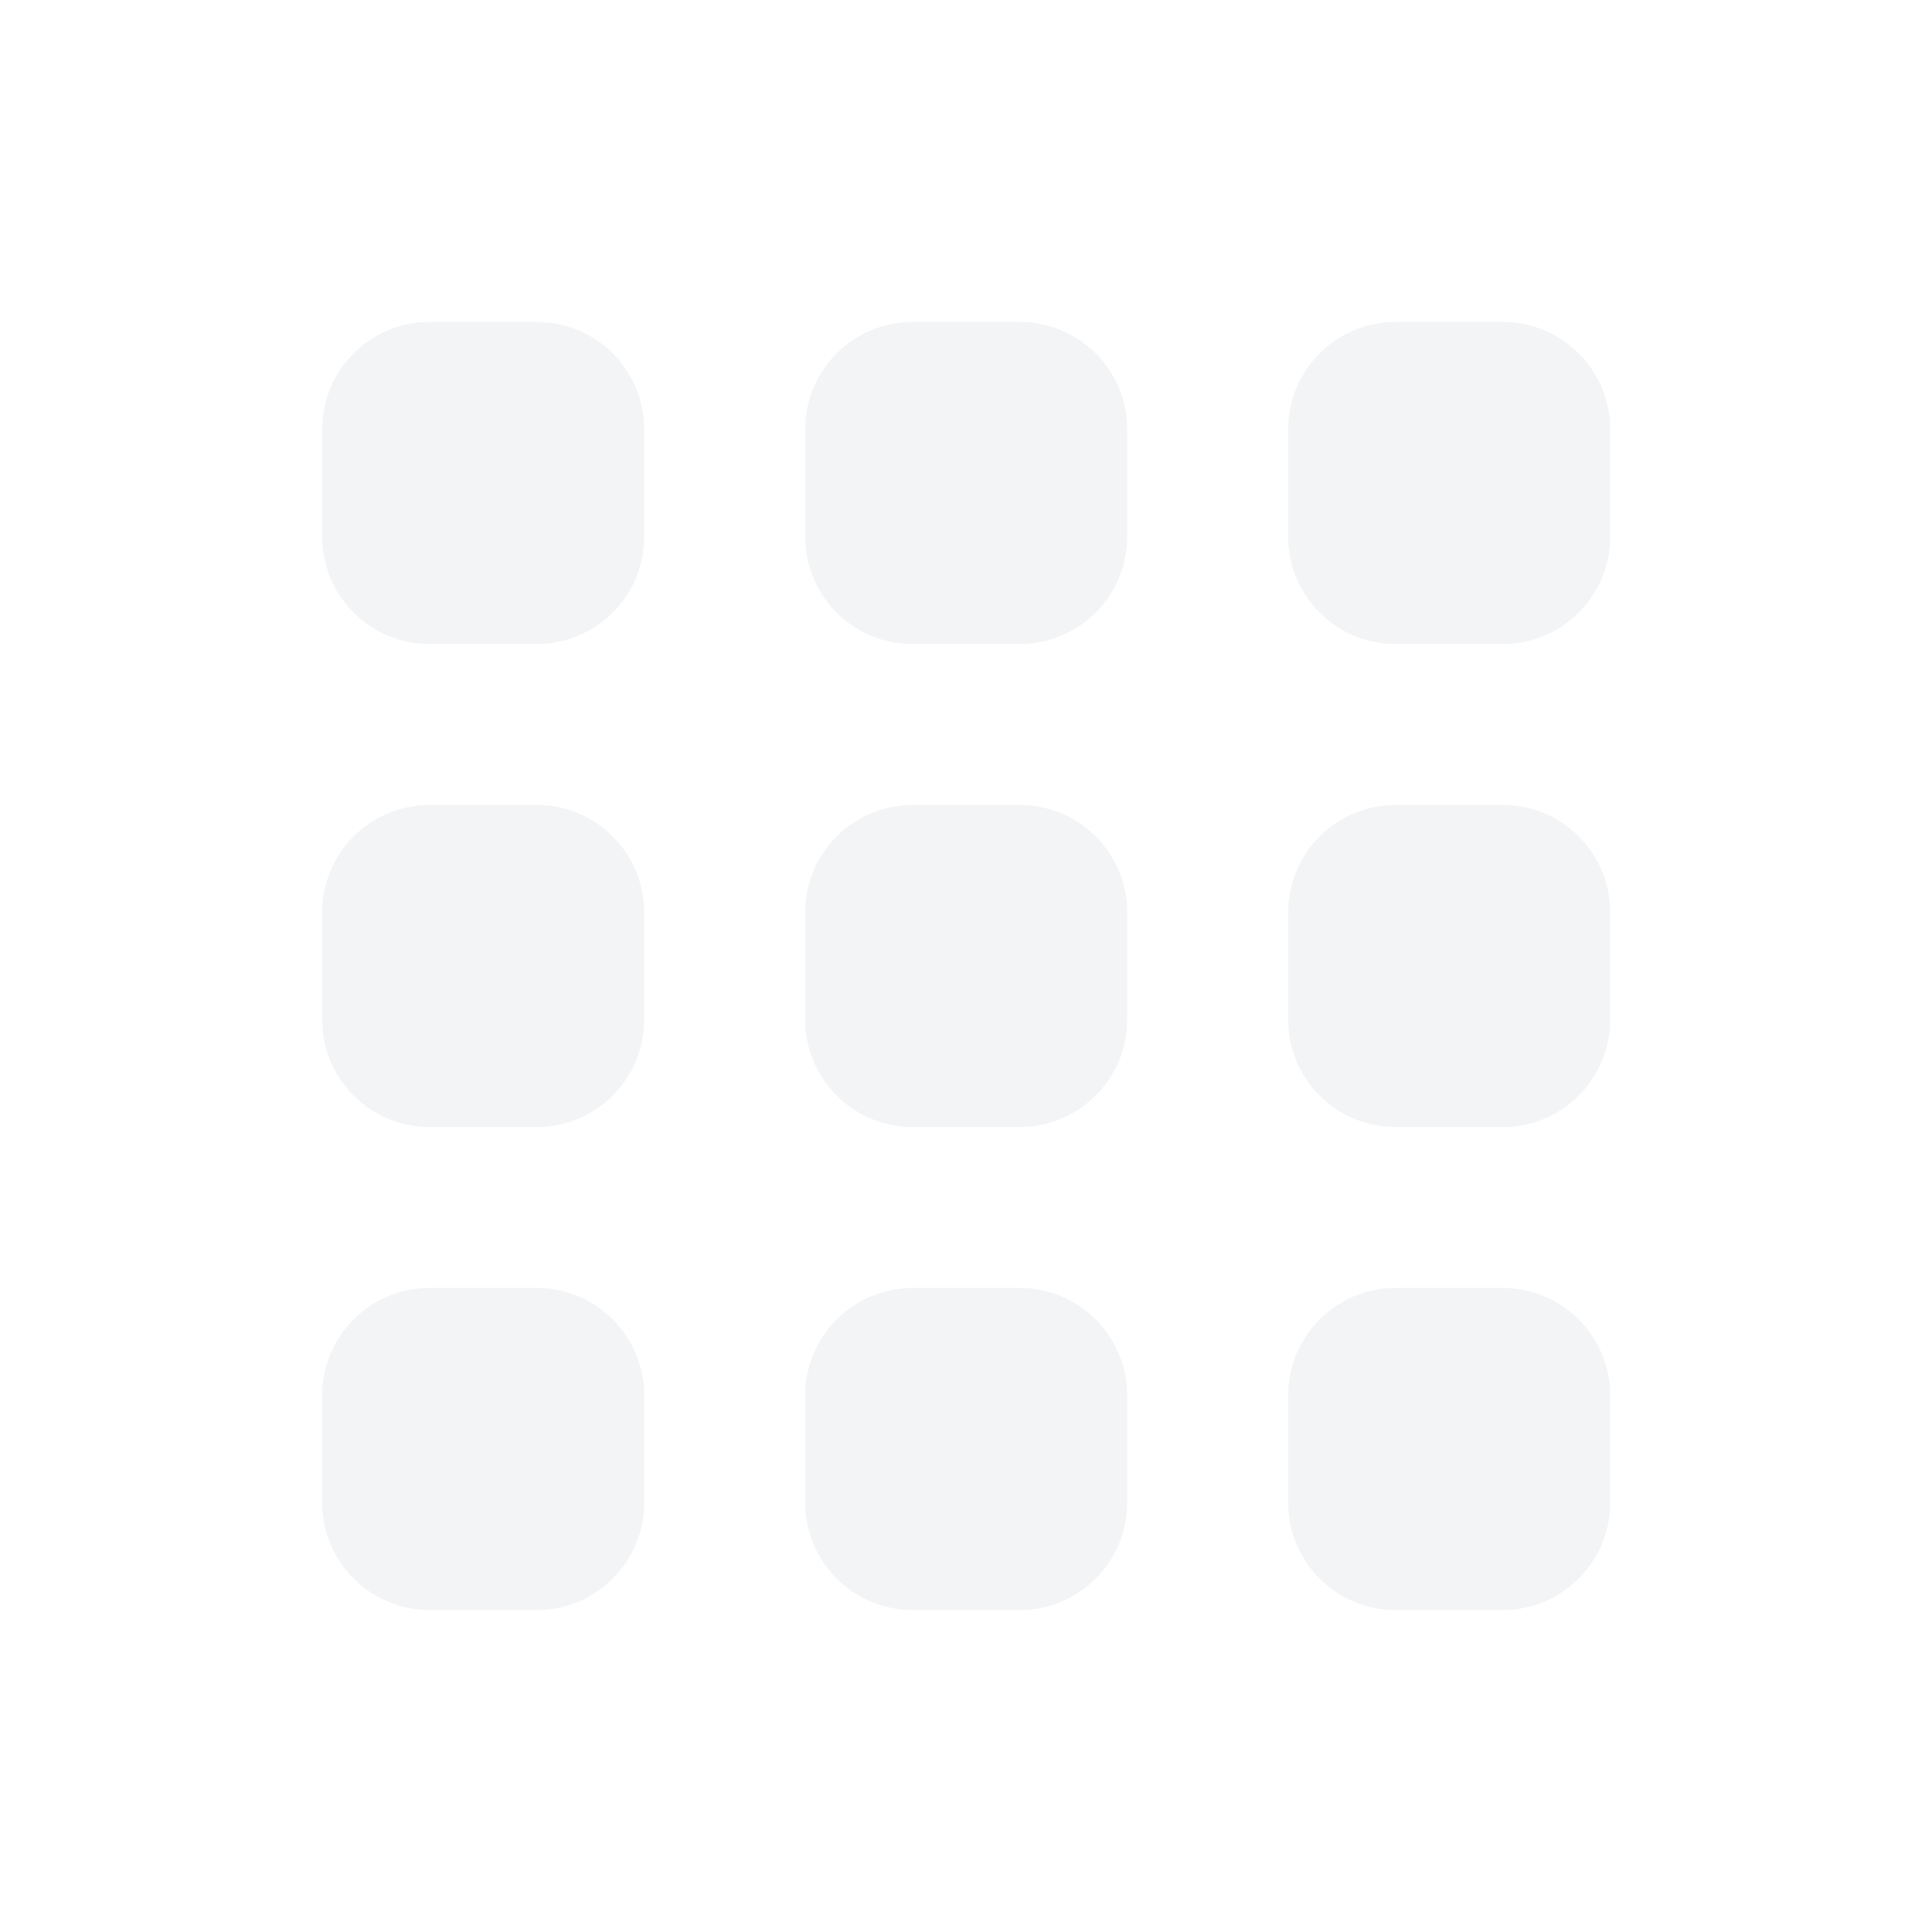
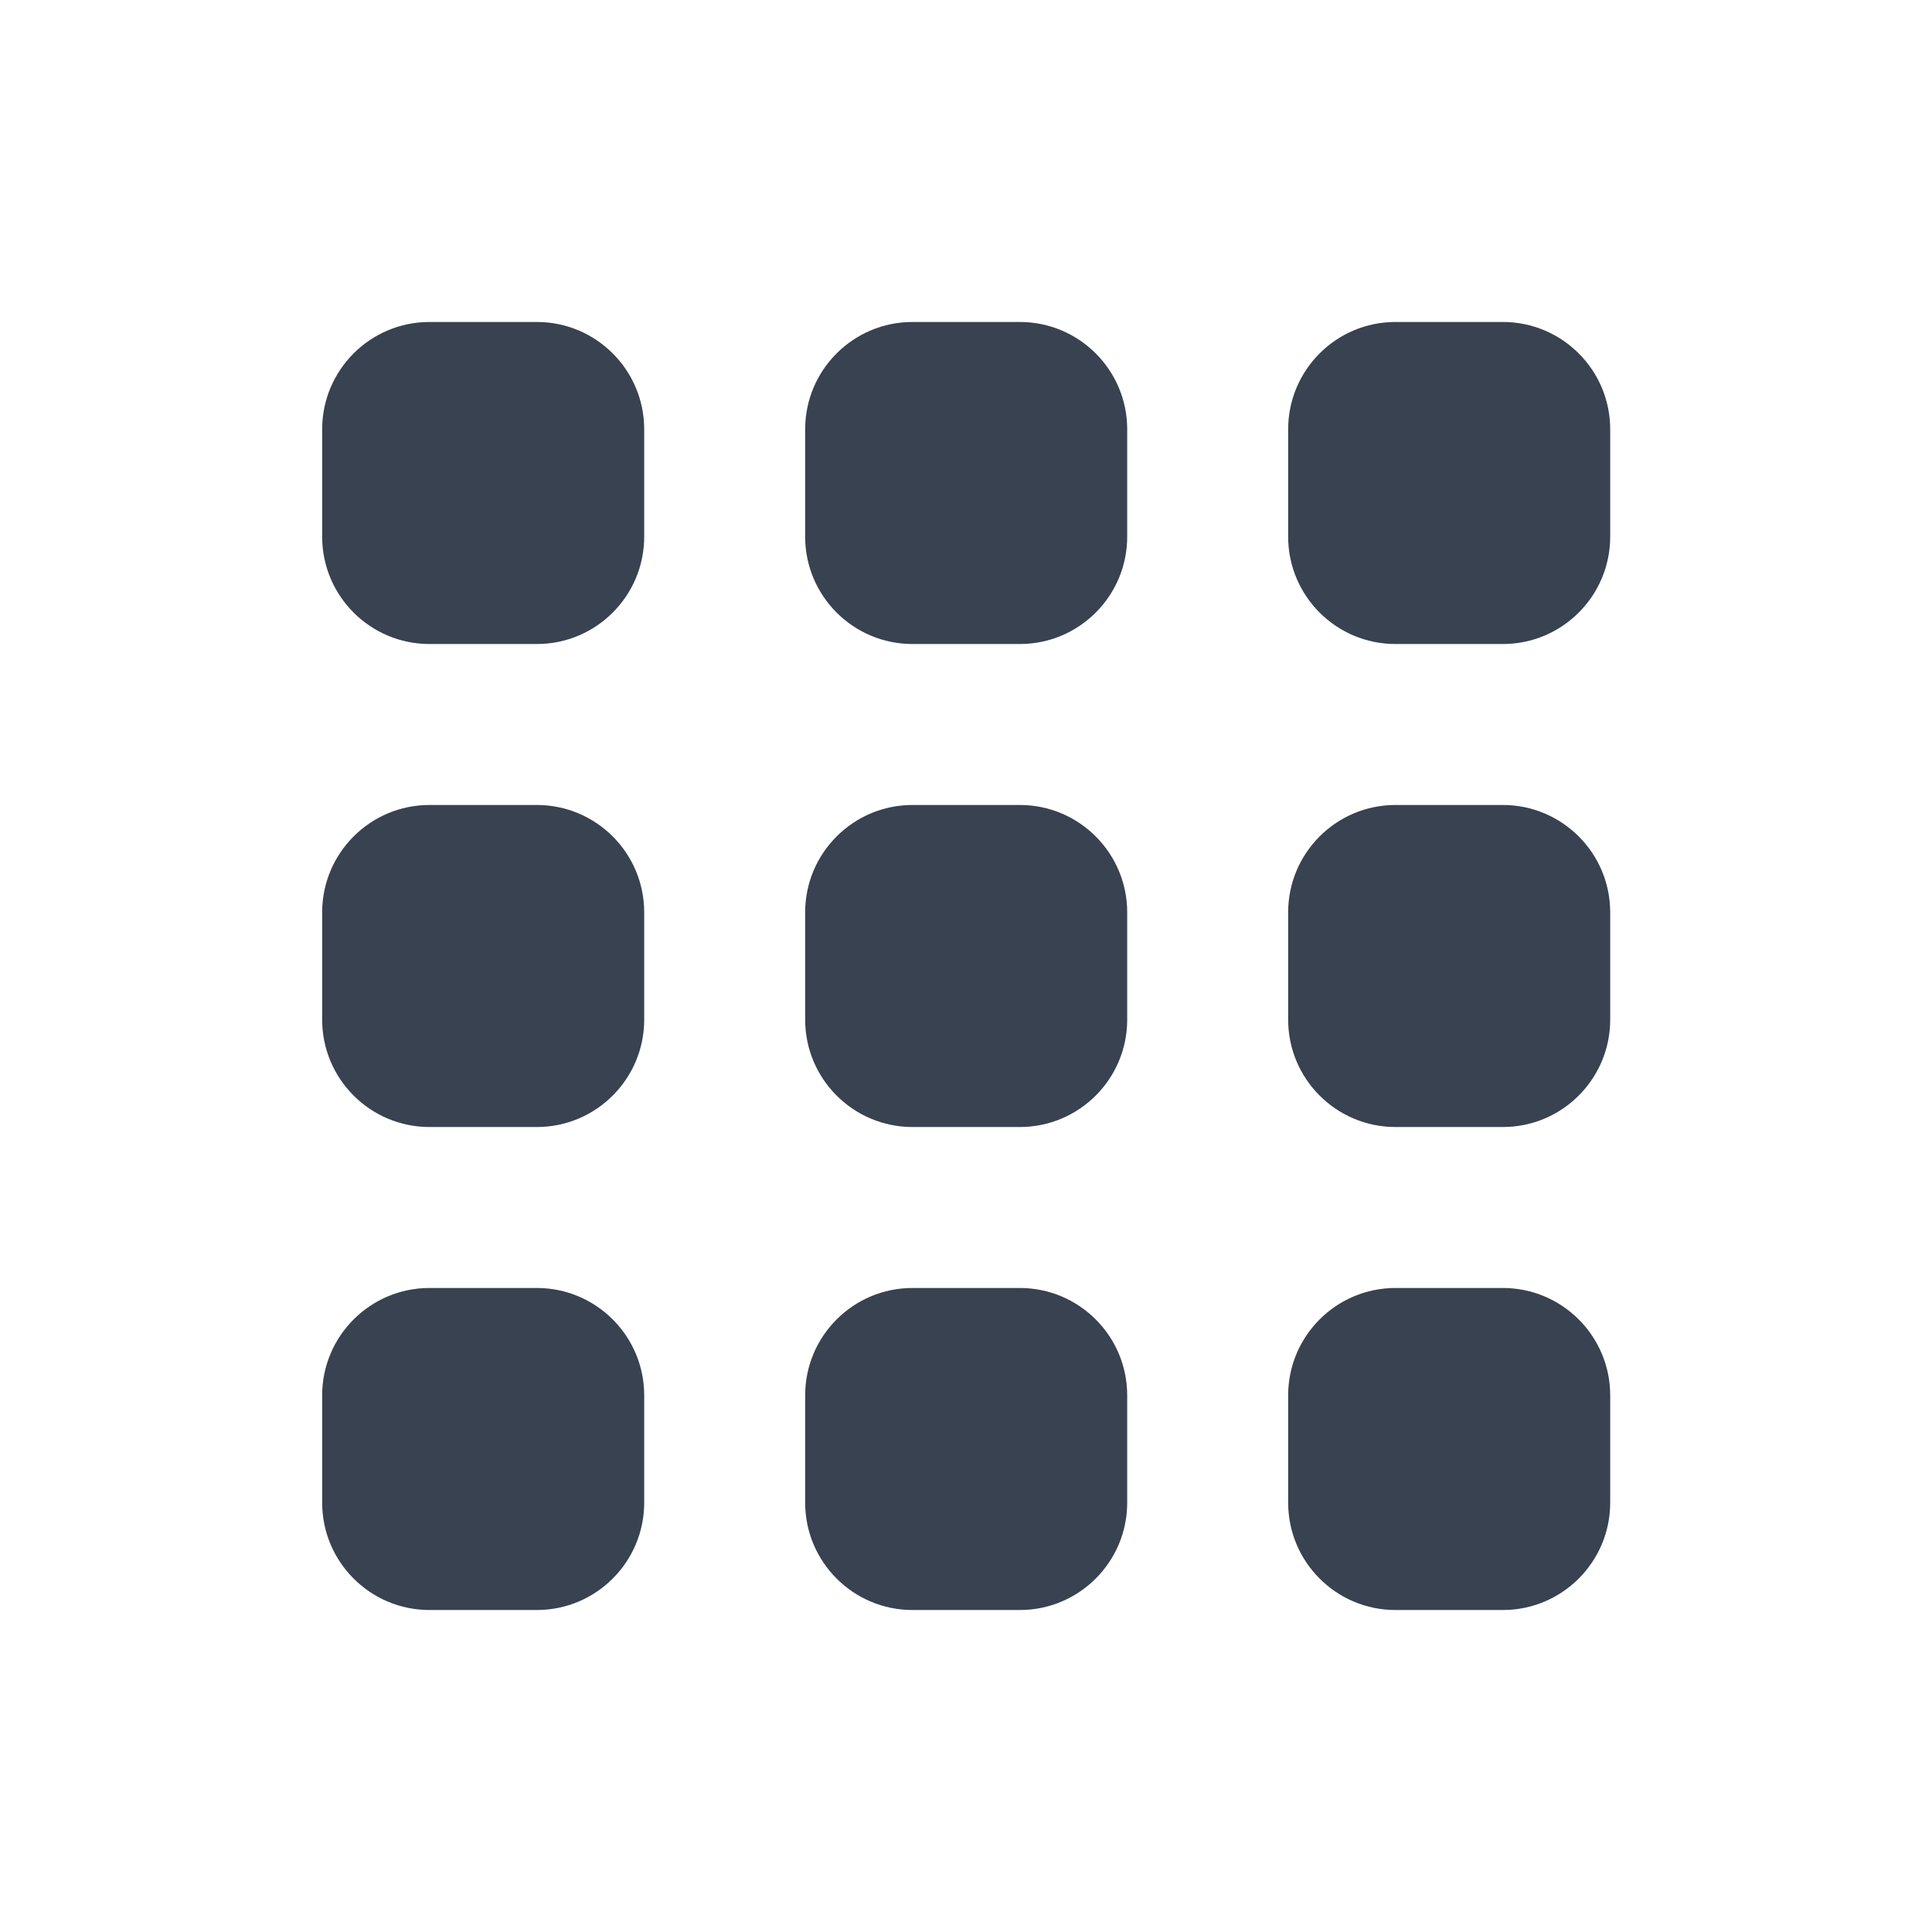
<svg xmlns="http://www.w3.org/2000/svg" width="32" height="32" viewBox="0 0 32 32" fill="none">
-   <path d="M8.892 21.333C9.873 21.333 10.67 22.13 10.67 23.111V24.889C10.67 25.87 9.873 26.667 8.892 26.667H7.114C6.132 26.667 5.336 25.87 5.336 24.889V23.111C5.336 22.13 6.132 21.333 7.114 21.333H8.892ZM16.892 21.333C17.873 21.333 18.67 22.13 18.67 23.111V24.889C18.67 25.87 17.873 26.667 16.892 26.667H15.114C14.132 26.667 13.336 25.87 13.336 24.889V23.111C13.336 22.13 14.132 21.333 15.114 21.333H16.892ZM24.892 21.333C25.873 21.333 26.67 22.13 26.67 23.111V24.889C26.67 25.87 25.873 26.667 24.892 26.667H23.114C22.132 26.667 21.336 25.87 21.336 24.889V23.111C21.336 22.13 22.132 21.333 23.114 21.333H24.892ZM8.892 13.333C9.873 13.333 10.67 14.13 10.67 15.111V16.889C10.67 17.87 9.873 18.667 8.892 18.667H7.114C6.132 18.667 5.336 17.87 5.336 16.889V15.111C5.336 14.13 6.132 13.333 7.114 13.333H8.892ZM16.892 13.333C17.873 13.333 18.67 14.13 18.67 15.111V16.889C18.67 17.87 17.873 18.667 16.892 18.667H15.114C14.132 18.667 13.336 17.87 13.336 16.889V15.111C13.336 14.13 14.132 13.333 15.114 13.333H16.892ZM24.892 13.333C25.873 13.333 26.67 14.13 26.67 15.111V16.889C26.67 17.87 25.873 18.667 24.892 18.667H23.114C22.132 18.667 21.336 17.87 21.336 16.889V15.111C21.336 14.13 22.132 13.333 23.114 13.333H24.892ZM8.892 5.333C9.873 5.333 10.67 6.129 10.67 7.111V8.889C10.67 9.871 9.873 10.667 8.892 10.667H7.114C6.132 10.667 5.336 9.871 5.336 8.889V7.111C5.336 6.129 6.132 5.333 7.114 5.333H8.892ZM16.892 5.333C17.873 5.333 18.67 6.129 18.67 7.111V8.889C18.67 9.871 17.873 10.667 16.892 10.667H15.114C14.132 10.667 13.336 9.871 13.336 8.889V7.111C13.336 6.129 14.132 5.333 15.114 5.333H16.892ZM24.892 5.333C25.873 5.333 26.67 6.129 26.67 7.111V8.889C26.67 9.871 25.873 10.667 24.892 10.667H23.114C22.132 10.667 21.336 9.871 21.336 8.889V7.111C21.336 6.129 22.132 5.333 23.114 5.333H24.892Z" fill="#F3F4F6" />
+   <path d="M8.892 21.333C9.873 21.333 10.67 22.13 10.67 23.111V24.889C10.67 25.87 9.873 26.667 8.892 26.667H7.114C6.132 26.667 5.336 25.87 5.336 24.889V23.111C5.336 22.13 6.132 21.333 7.114 21.333H8.892ZM16.892 21.333C17.873 21.333 18.67 22.13 18.67 23.111V24.889C18.67 25.87 17.873 26.667 16.892 26.667H15.114C14.132 26.667 13.336 25.87 13.336 24.889V23.111C13.336 22.13 14.132 21.333 15.114 21.333H16.892ZM24.892 21.333C25.873 21.333 26.67 22.13 26.67 23.111V24.889C26.67 25.87 25.873 26.667 24.892 26.667H23.114C22.132 26.667 21.336 25.87 21.336 24.889V23.111C21.336 22.13 22.132 21.333 23.114 21.333H24.892ZM8.892 13.333C9.873 13.333 10.67 14.13 10.67 15.111V16.889C10.67 17.87 9.873 18.667 8.892 18.667H7.114C6.132 18.667 5.336 17.87 5.336 16.889V15.111C5.336 14.13 6.132 13.333 7.114 13.333H8.892ZM16.892 13.333C17.873 13.333 18.67 14.13 18.67 15.111V16.889C18.67 17.87 17.873 18.667 16.892 18.667H15.114C14.132 18.667 13.336 17.87 13.336 16.889V15.111C13.336 14.13 14.132 13.333 15.114 13.333H16.892ZM24.892 13.333C25.873 13.333 26.67 14.13 26.67 15.111V16.889C26.67 17.87 25.873 18.667 24.892 18.667H23.114C22.132 18.667 21.336 17.87 21.336 16.889V15.111C21.336 14.13 22.132 13.333 23.114 13.333H24.892ZM8.892 5.333C9.873 5.333 10.67 6.129 10.67 7.111V8.889C10.67 9.871 9.873 10.667 8.892 10.667H7.114C6.132 10.667 5.336 9.871 5.336 8.889V7.111C5.336 6.129 6.132 5.333 7.114 5.333H8.892ZM16.892 5.333C17.873 5.333 18.67 6.129 18.67 7.111V8.889C18.67 9.871 17.873 10.667 16.892 10.667H15.114C14.132 10.667 13.336 9.871 13.336 8.889V7.111C13.336 6.129 14.132 5.333 15.114 5.333H16.892ZM24.892 5.333C25.873 5.333 26.67 6.129 26.67 7.111V8.889C26.67 9.871 25.873 10.667 24.892 10.667H23.114C22.132 10.667 21.336 9.871 21.336 8.889V7.111C21.336 6.129 22.132 5.333 23.114 5.333H24.892Z" fill="#384250" />
</svg>
